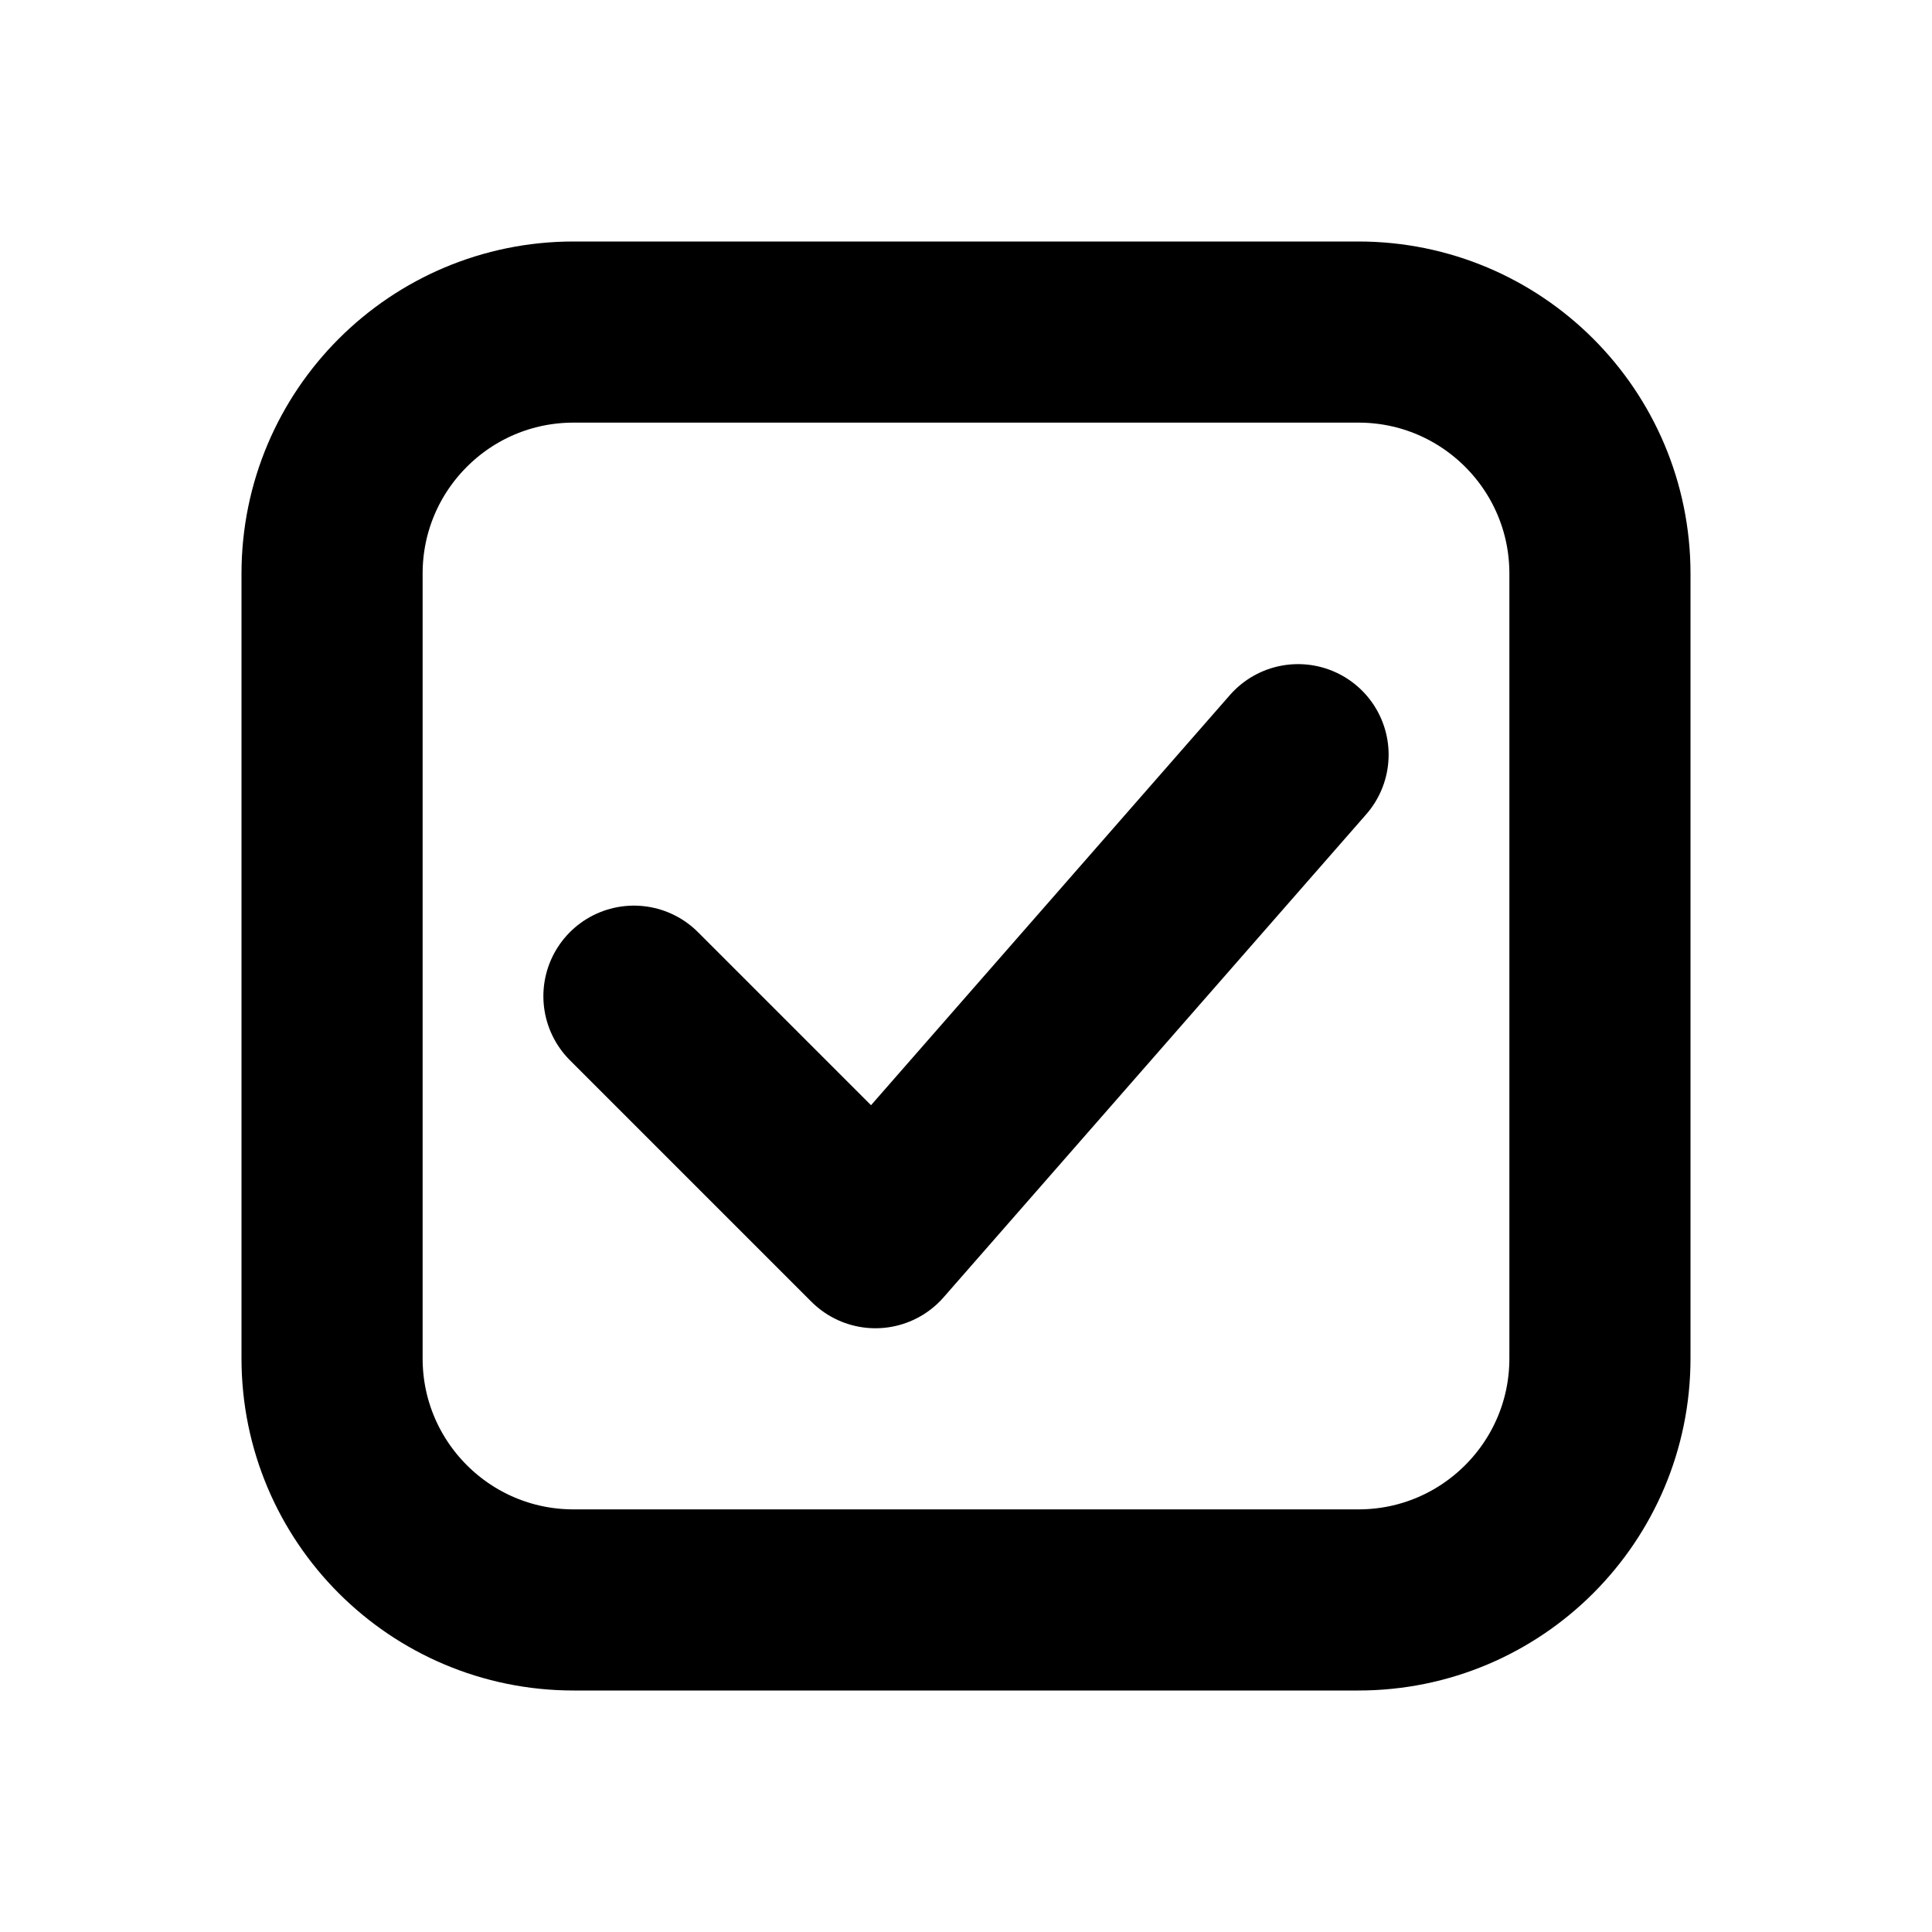
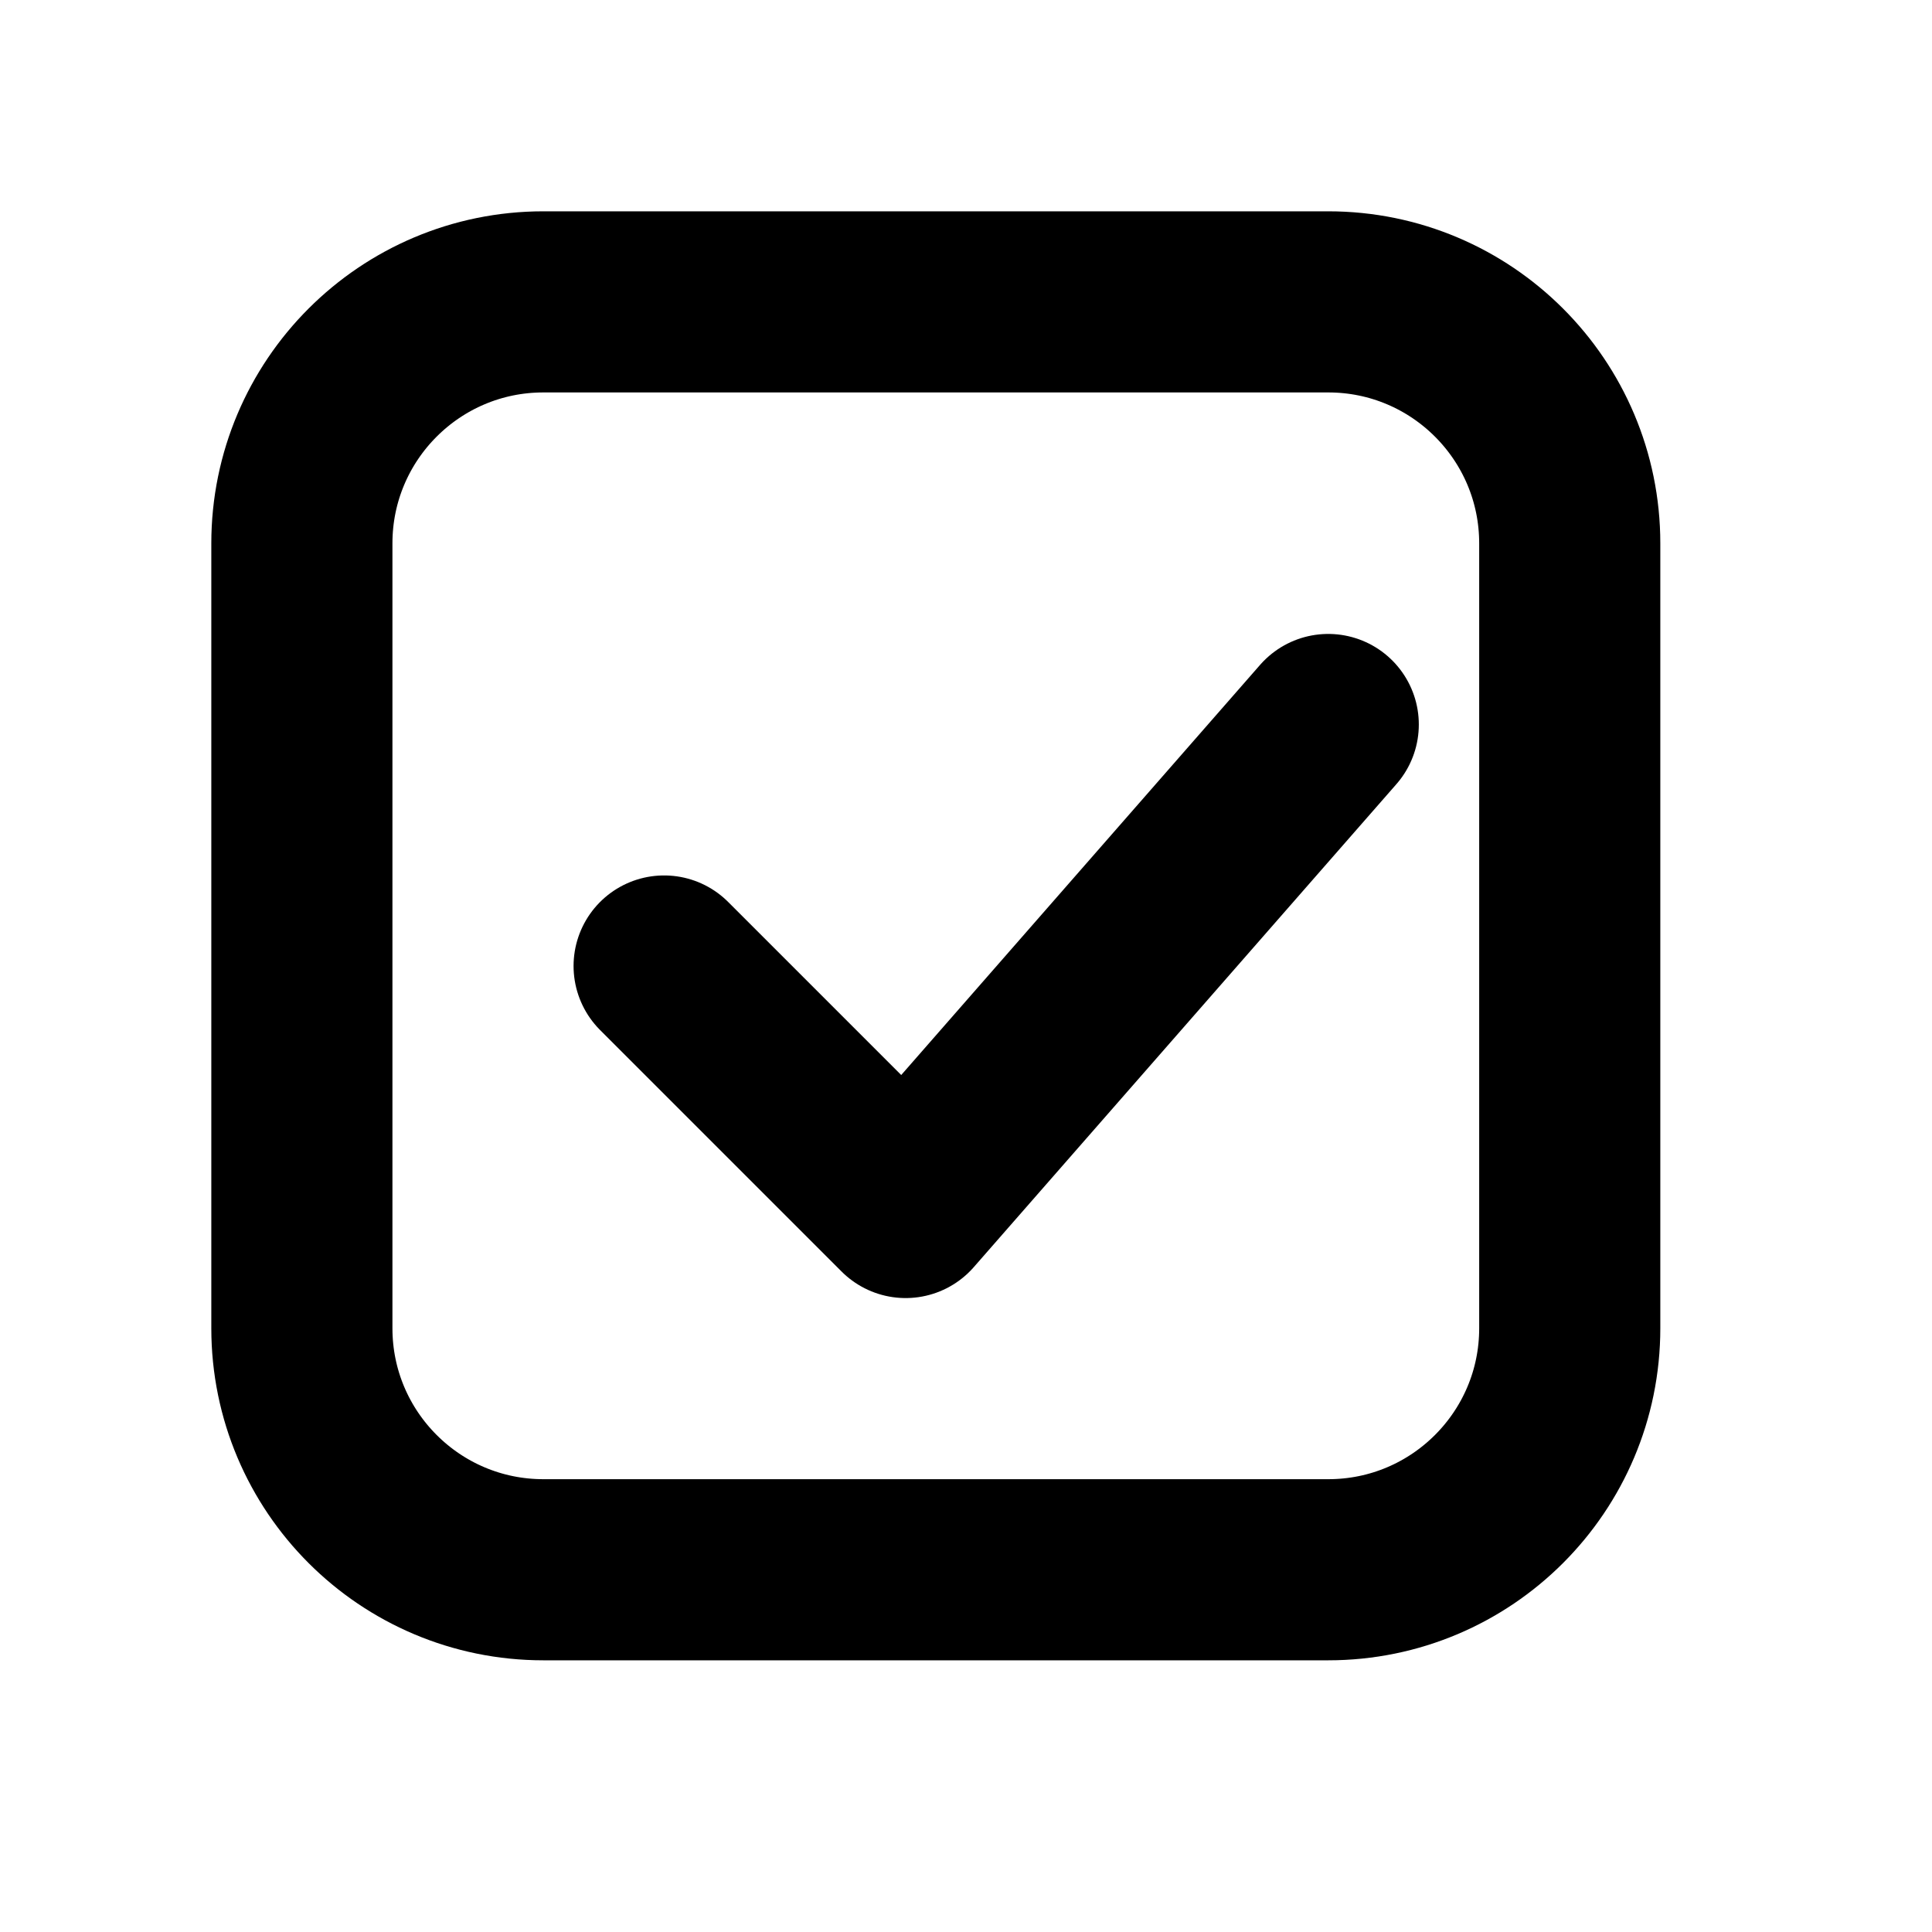
<svg xmlns="http://www.w3.org/2000/svg" viewBox="0 0 16 16" fill="none" stroke="currentColor" stroke-width="1.5" stroke-linecap="round" stroke-linejoin="round">
-   <rect x="2.75" y="2.75" width="10.5" height="10.5" rx="2" />
-   <path class="accent" d="M5.25 8.25L7.25 10.25L10.75 6.25" />
+   <rect x="2.5" y="2.5" width="10.5" height="10.5" rx="2" />
+   <path class="accent" d="M5.5 8L7.5 10L11 6" />
</svg>
